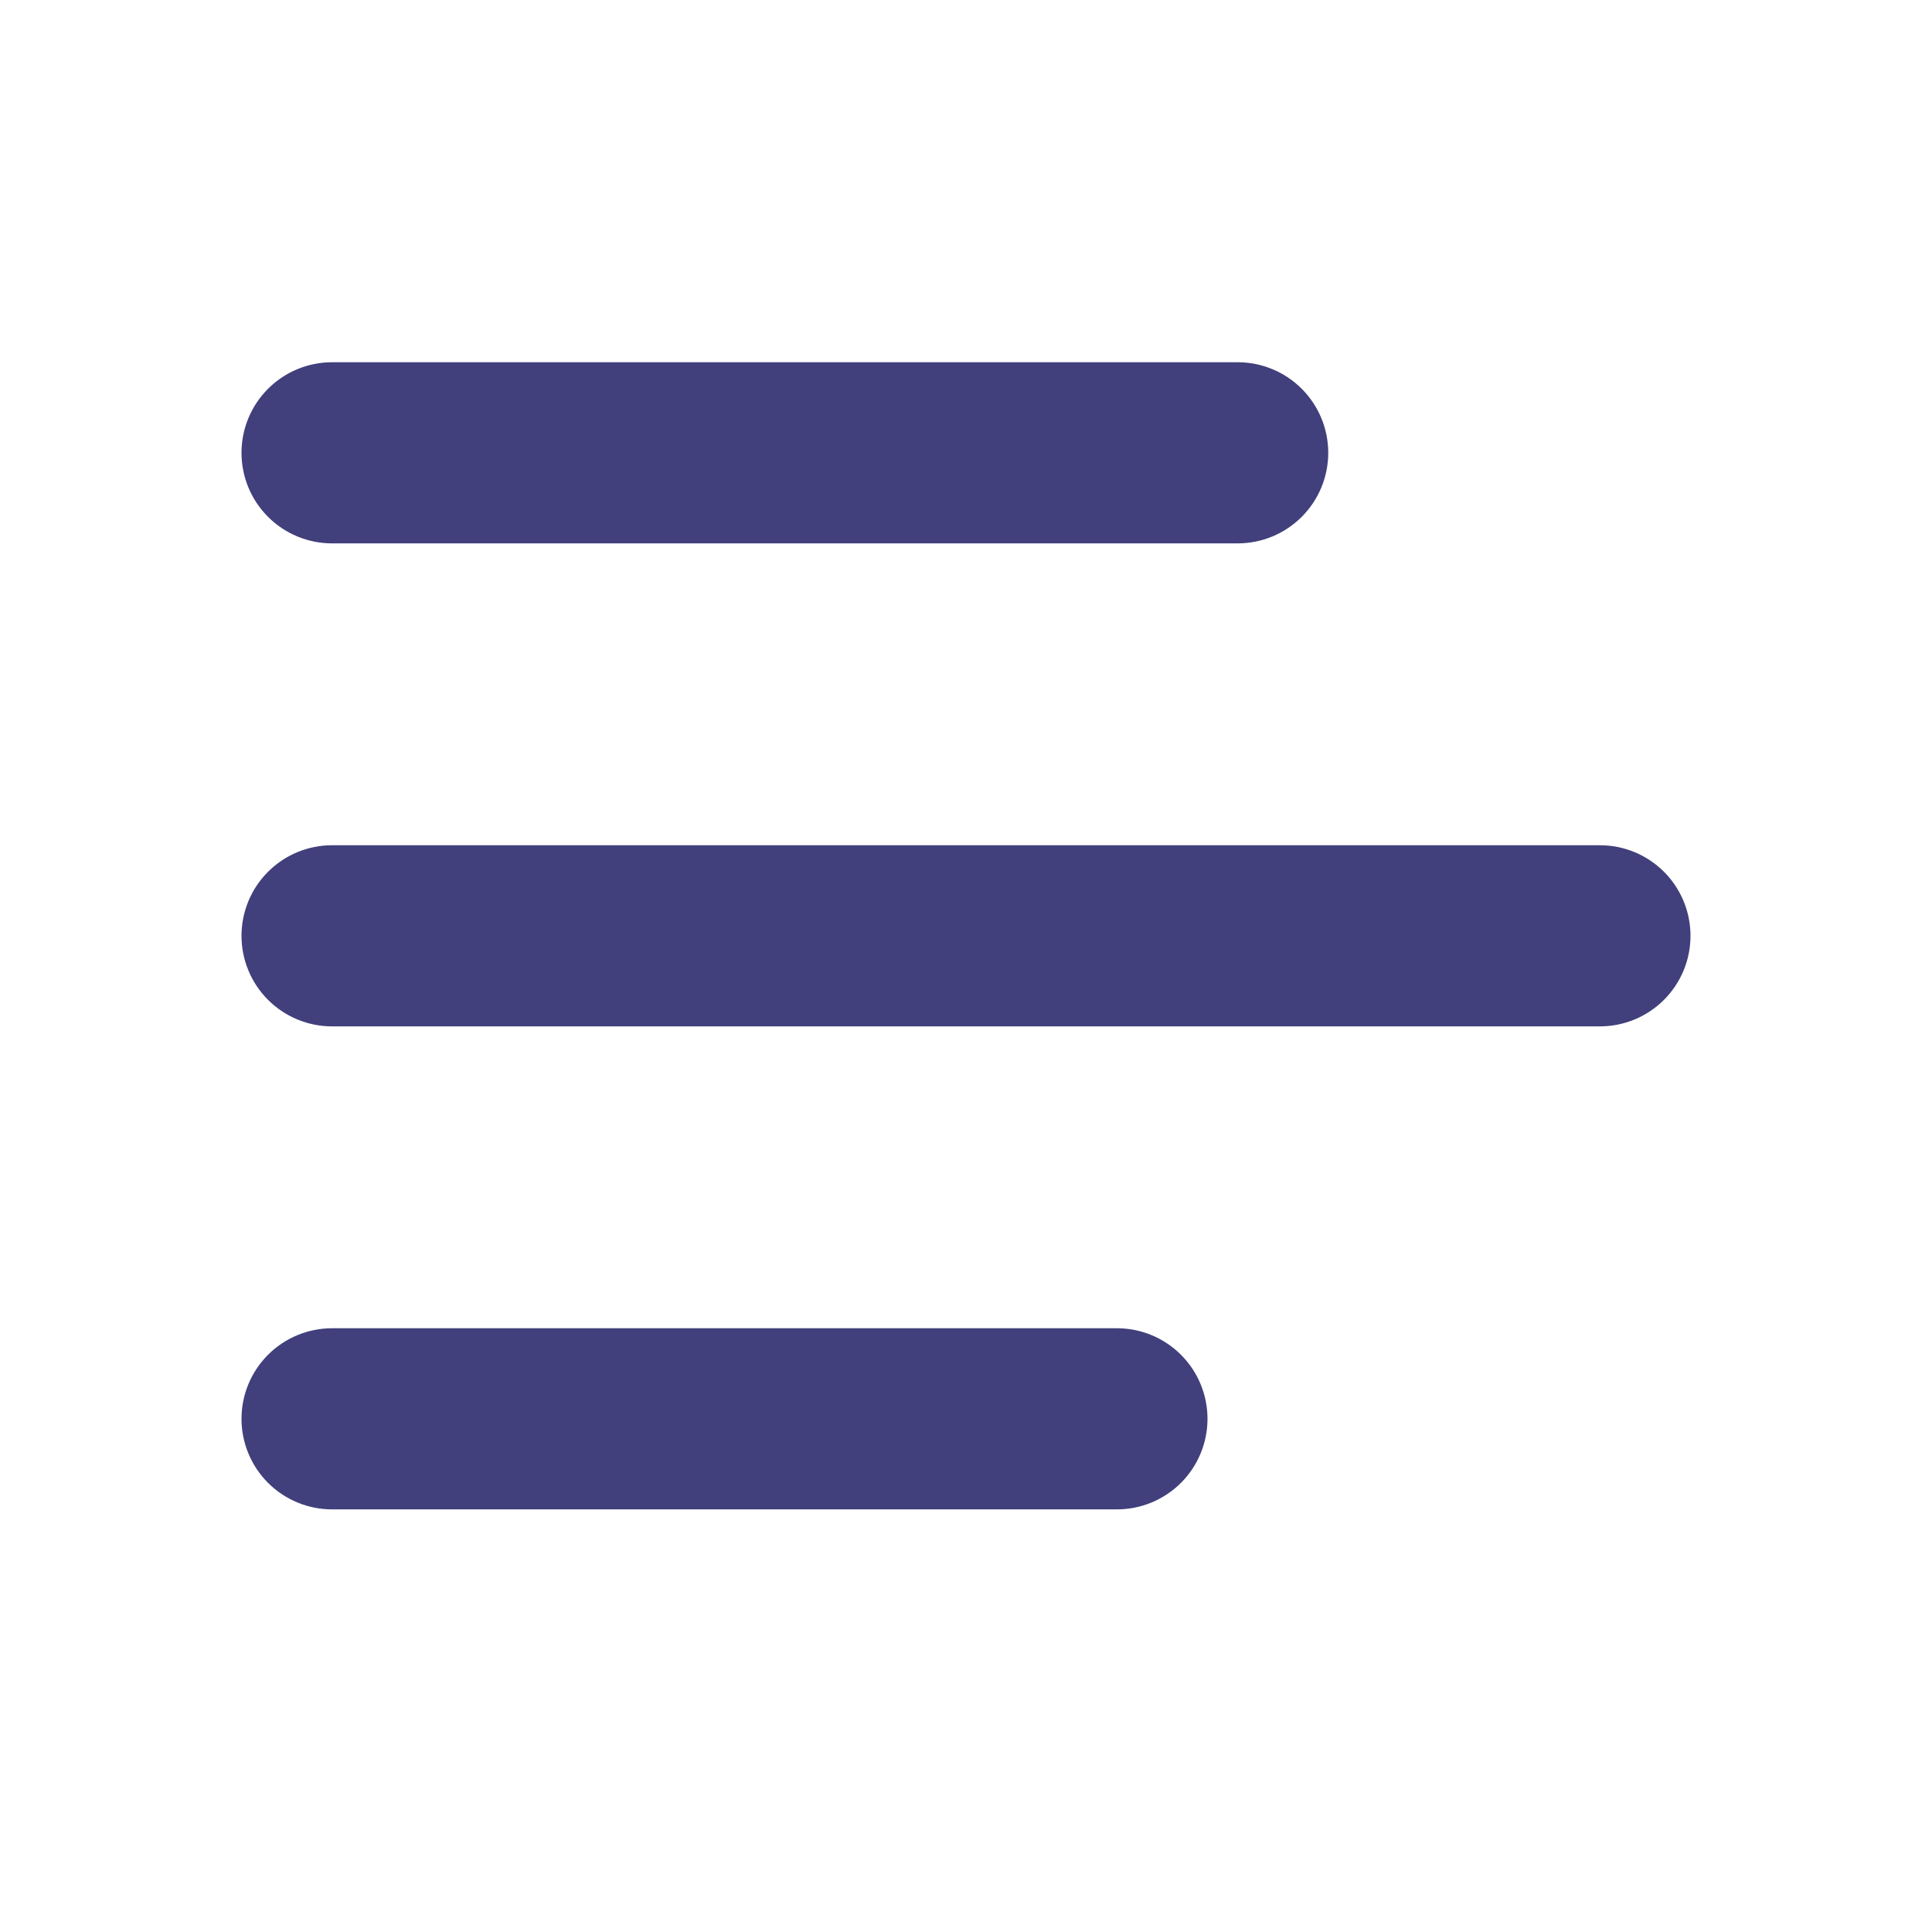
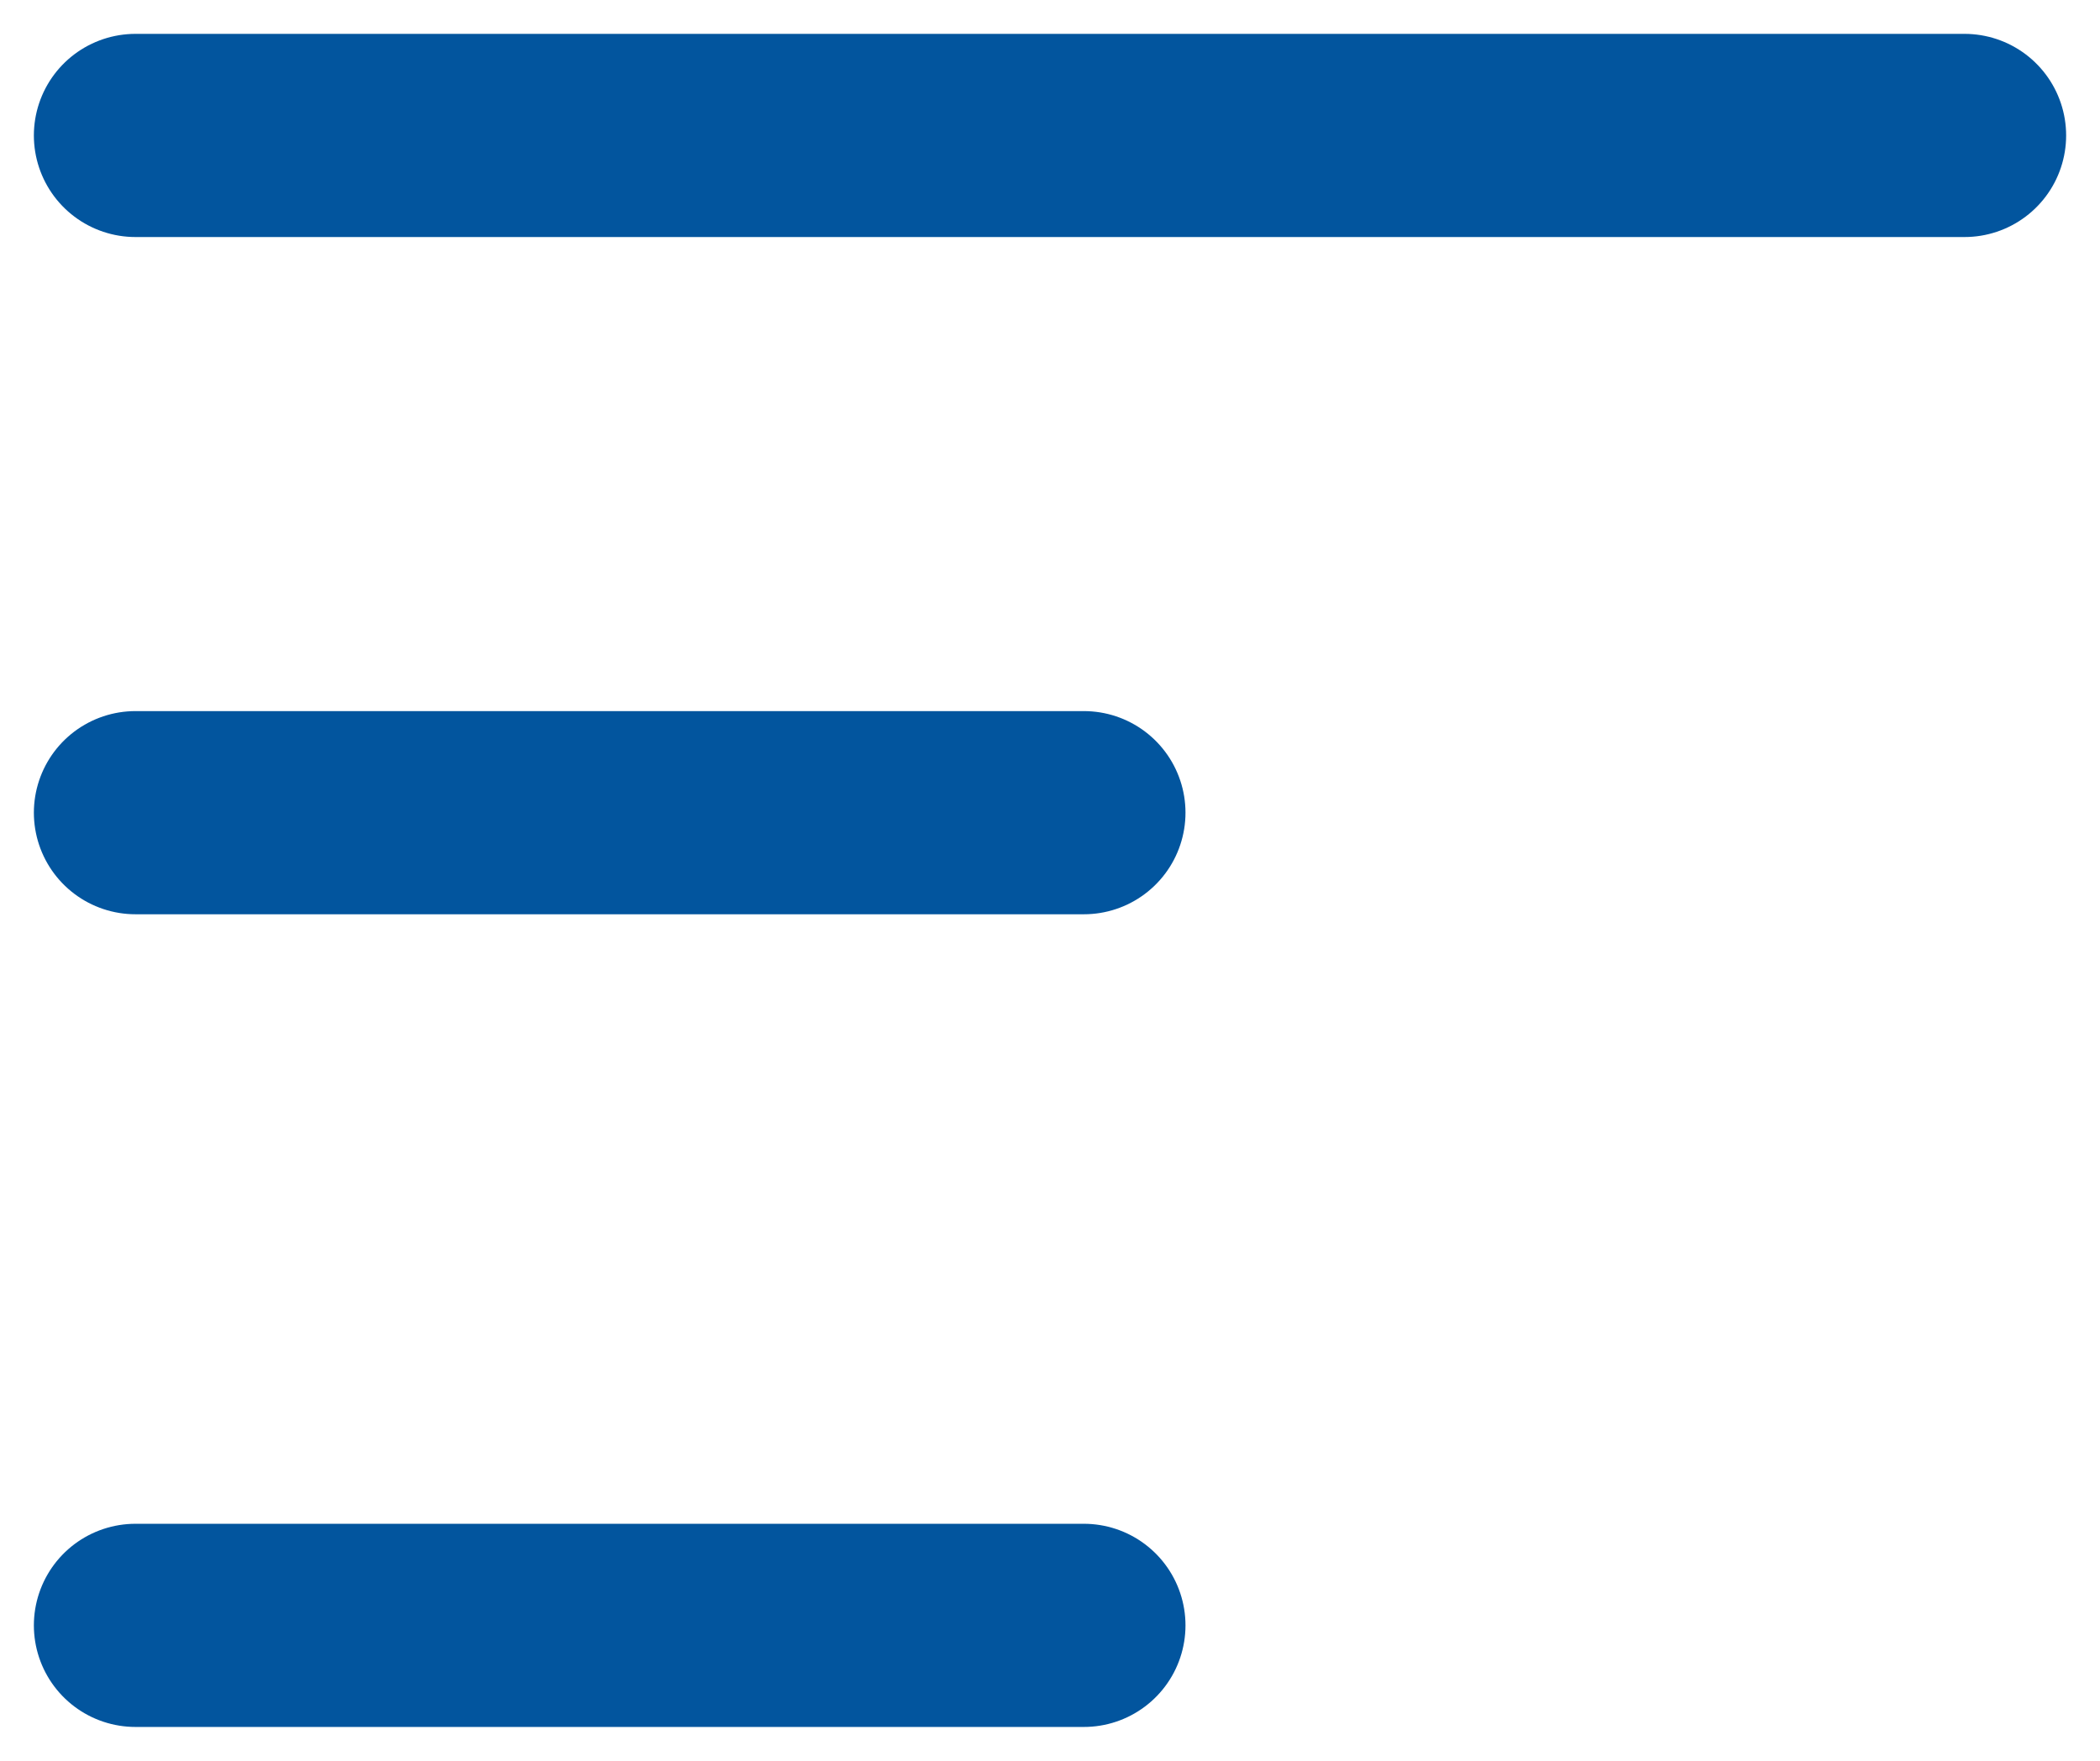
- <svg xmlns="http://www.w3.org/2000/svg" width="139" height="139" viewBox="0 0 139 139" fill="none">
-   <path d="M17.375 32.578C17.375 30.85 18.061 29.193 19.283 27.971C20.505 26.749 22.163 26.062 23.891 26.062H89.047C90.775 26.062 92.432 26.749 93.654 27.971C94.876 29.193 95.562 30.85 95.562 32.578C95.562 34.306 94.876 35.964 93.654 37.185C92.432 38.407 90.775 39.094 89.047 39.094H23.891C22.163 39.094 20.505 38.407 19.283 37.185C18.061 35.964 17.375 34.306 17.375 32.578V32.578ZM17.375 102.078C17.375 100.35 18.061 98.693 19.283 97.471C20.505 96.249 22.163 95.562 23.891 95.562H80.359C82.087 95.562 83.745 96.249 84.967 97.471C86.189 98.693 86.875 100.35 86.875 102.078C86.875 103.806 86.189 105.463 84.967 106.685C83.745 107.907 82.087 108.594 80.359 108.594H23.891C22.163 108.594 20.505 107.907 19.283 106.685C18.061 105.463 17.375 103.806 17.375 102.078V102.078ZM23.891 60.812C22.163 60.812 20.505 61.499 19.283 62.721C18.061 63.943 17.375 65.6 17.375 67.328C17.375 69.056 18.061 70.713 19.283 71.935C20.505 73.157 22.163 73.844 23.891 73.844H115.109C116.837 73.844 118.495 73.157 119.717 71.935C120.939 70.713 121.625 69.056 121.625 67.328C121.625 65.6 120.939 63.943 119.717 62.721C118.495 61.499 116.837 60.812 115.109 60.812H23.891Z" fill="#41407C" />
+ <svg xmlns="http://www.w3.org/2000/svg" width="31" height="26" viewBox="0 0 31 26" fill="none">
+   <path d="M2 12H16" stroke="#02559E" stroke-width="3" stroke-linecap="round" stroke-linejoin="round" />
+   <path d="M2 2H29" stroke="#02559E" stroke-width="3" stroke-linecap="round" stroke-linejoin="round" />
+   <path d="M2 24H16" stroke="#02559E" stroke-width="3" stroke-linecap="round" stroke-linejoin="round" />
</svg>
